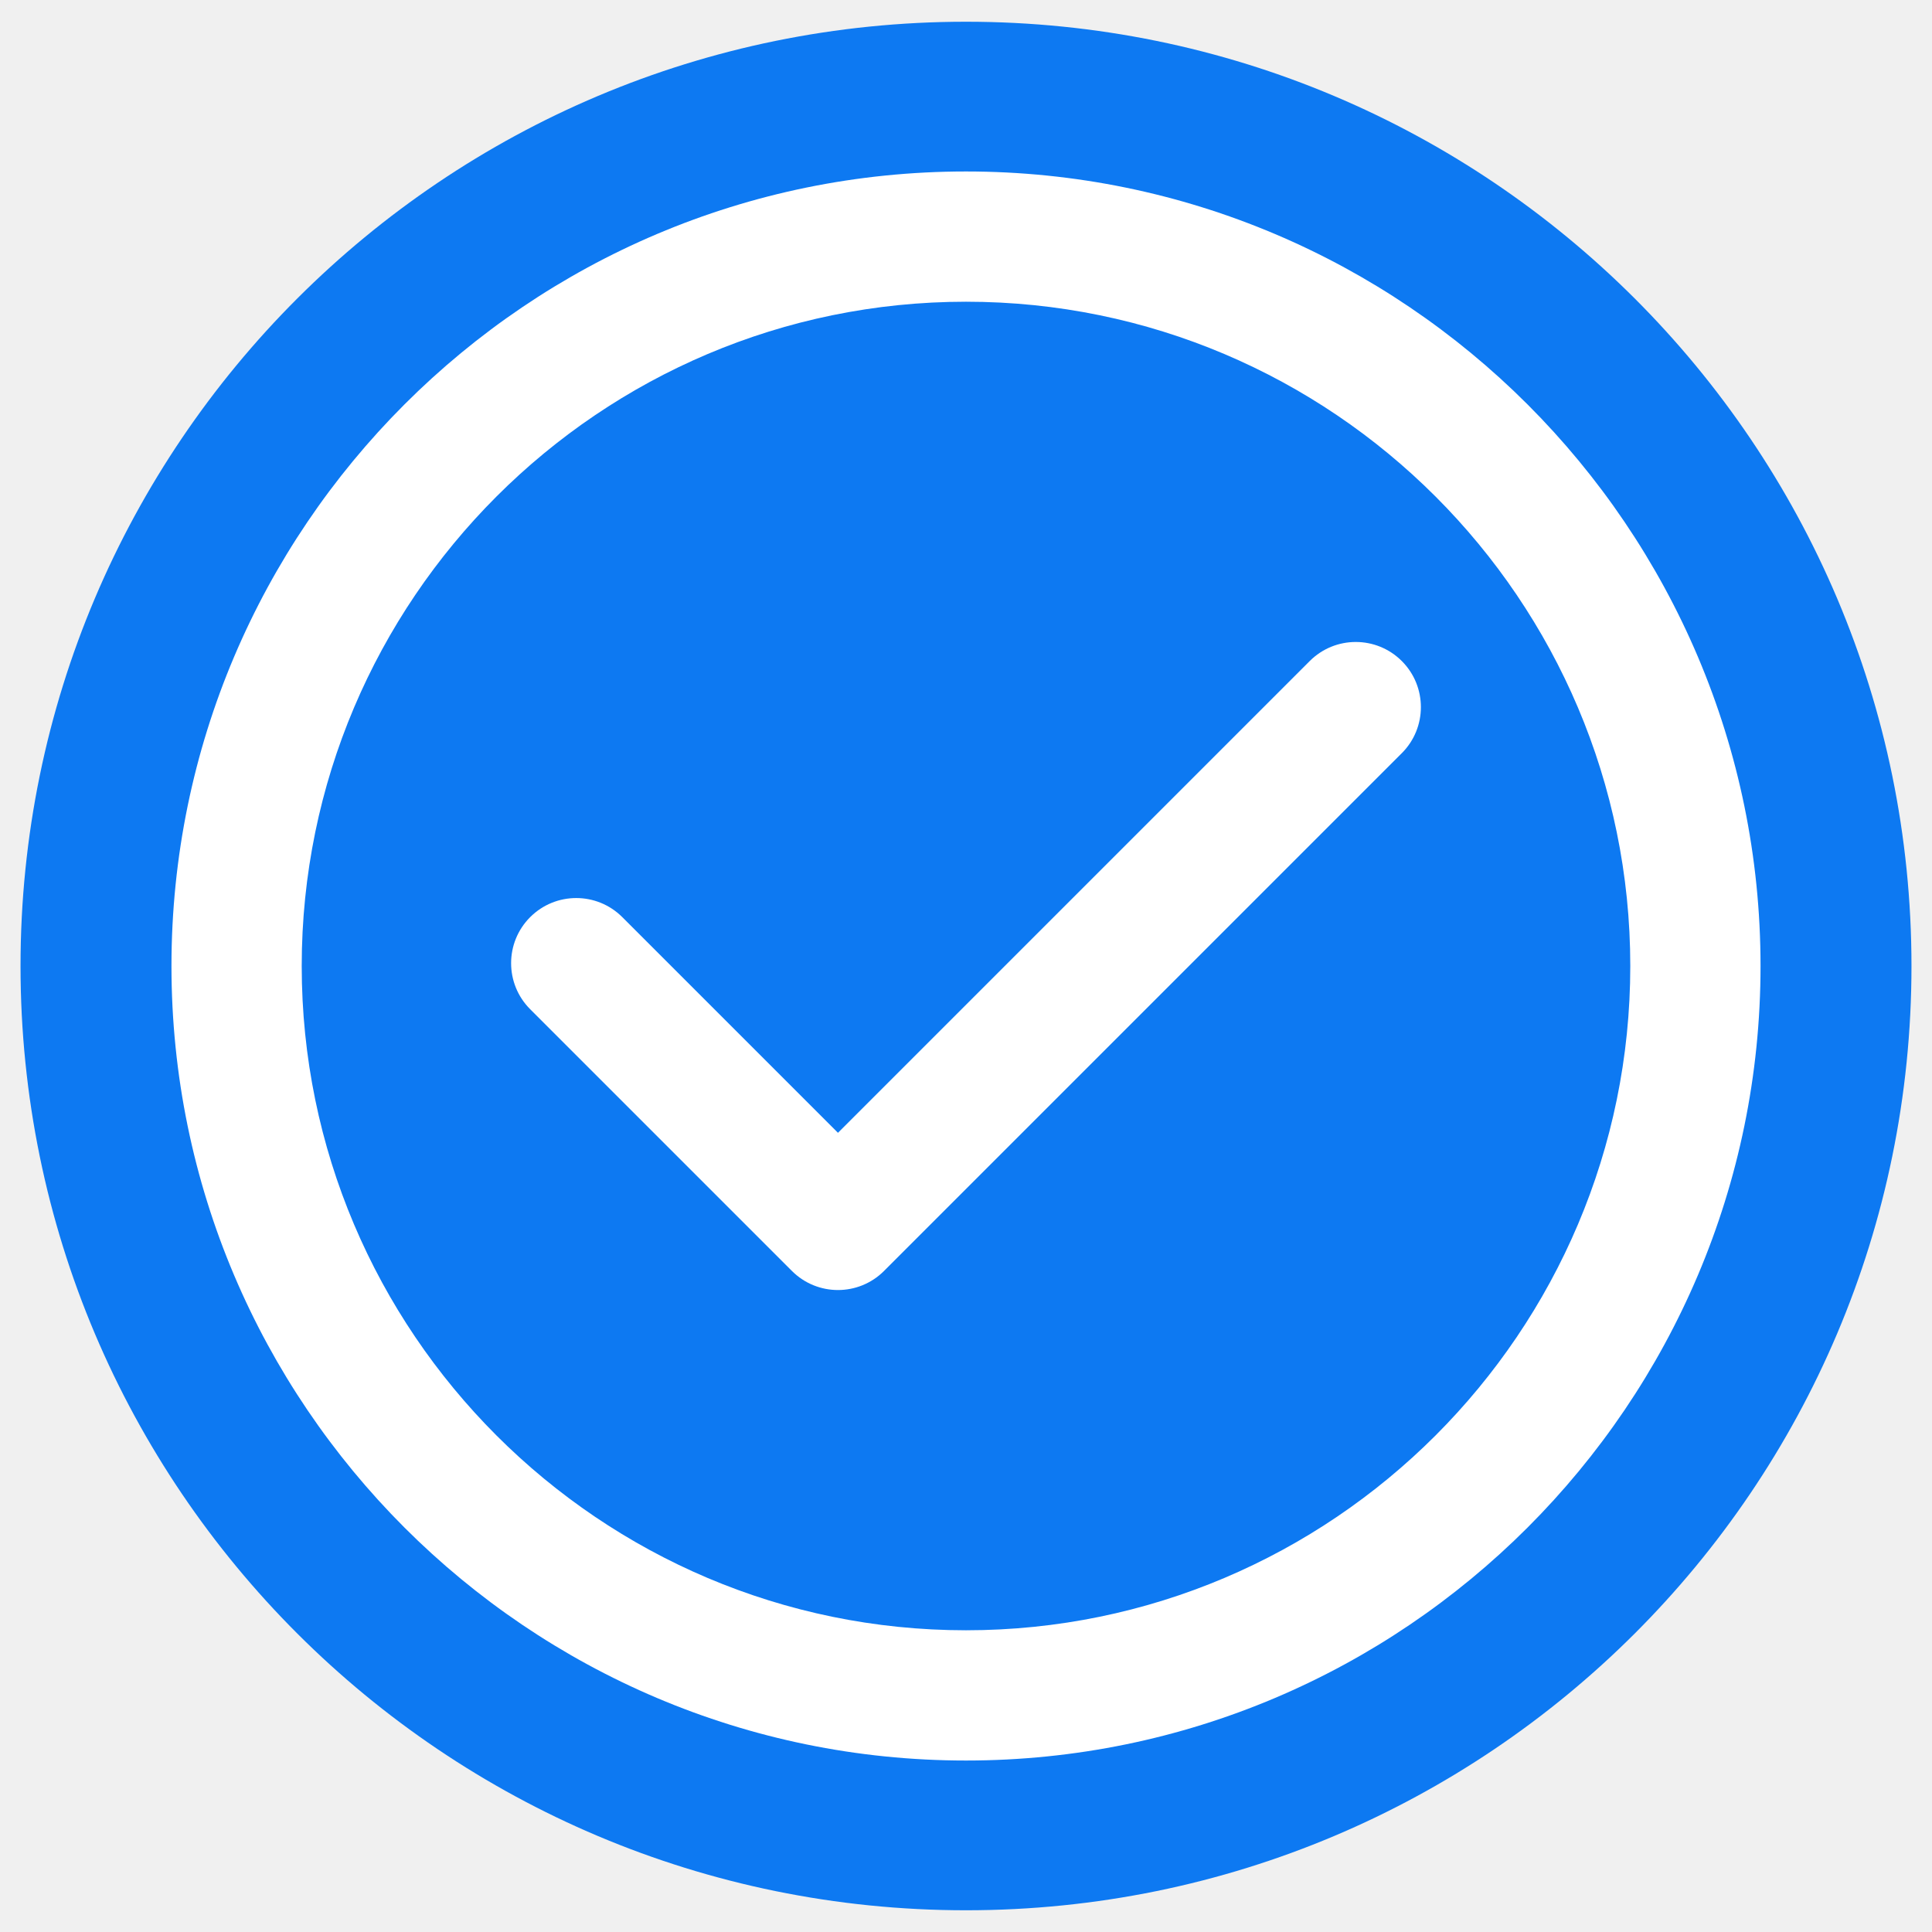
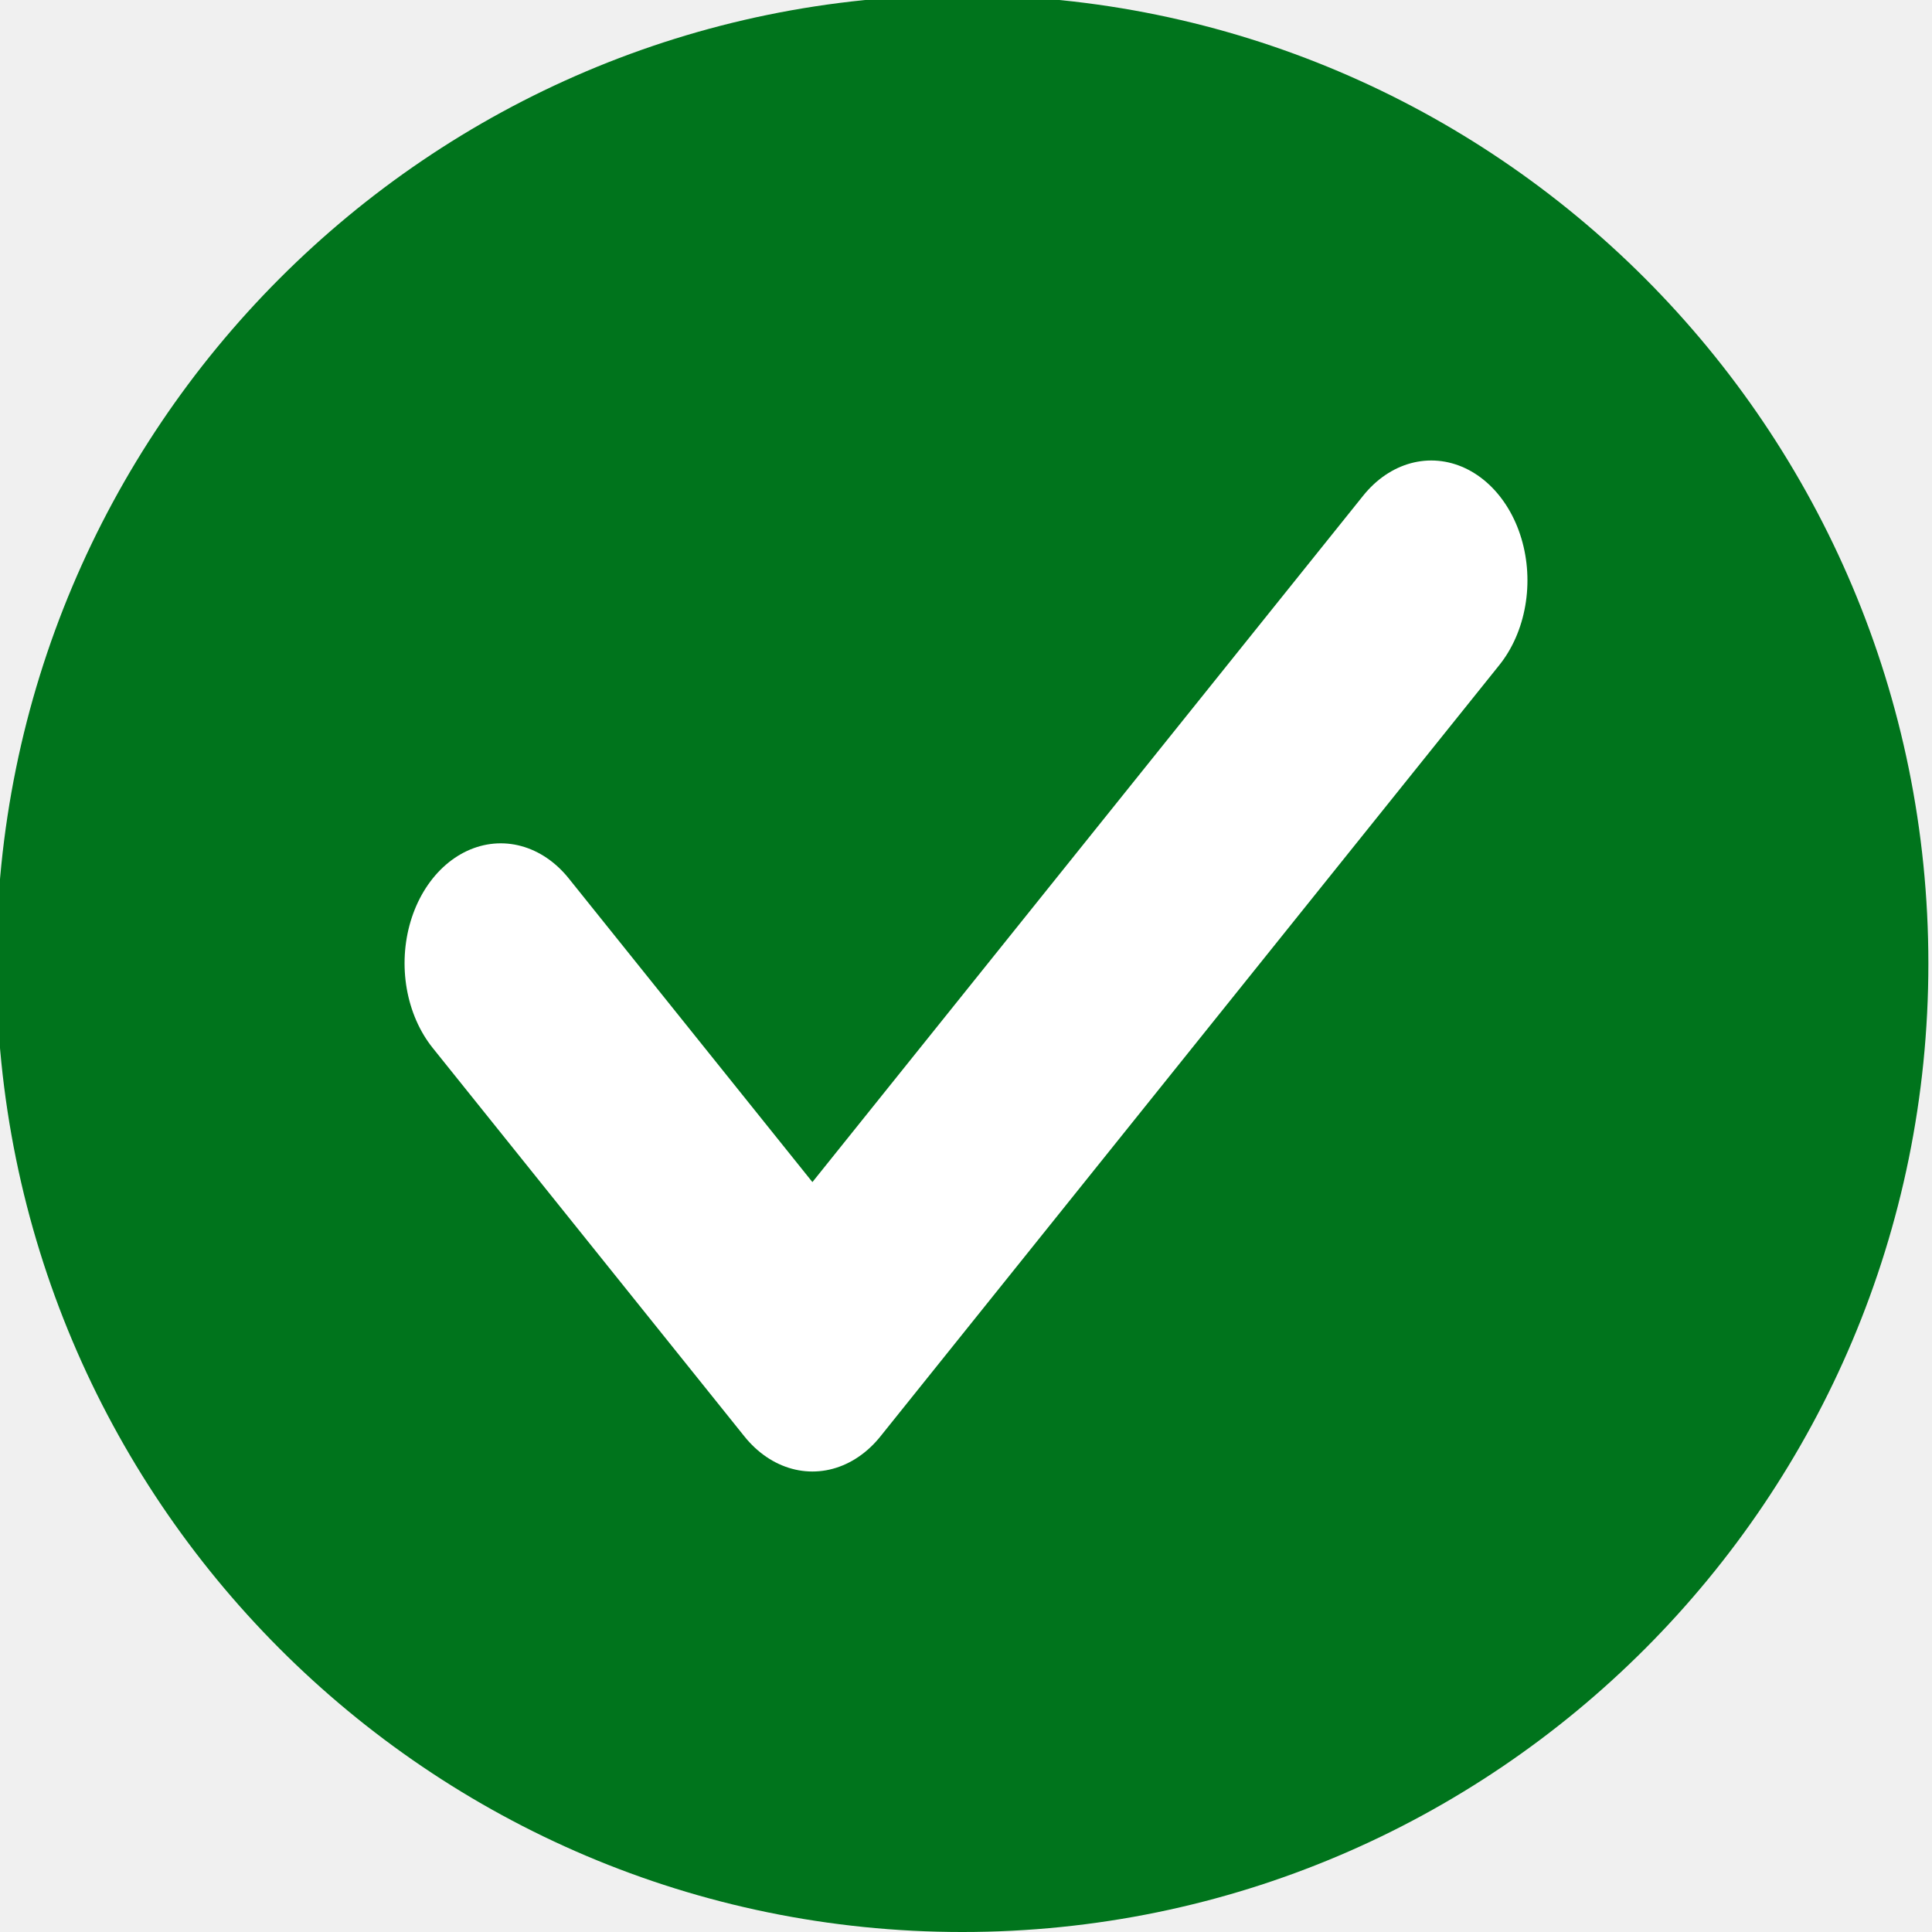
- <svg xmlns="http://www.w3.org/2000/svg" width="100%" height="100%" viewBox="0 0 800 800" version="1.1" xml:space="preserve" style="fill-rule:evenodd;clip-rule:evenodd;stroke-linejoin:round;stroke-miterlimit:2;">
-   <g transform="matrix(0.8225,0,0,0.8225,71,71)">
-     <g transform="matrix(1.34841,0,0,1.34669,-189.254,-180.421)">
-       <circle cx="437" cy="431" r="353" style="fill:rgb(13,121,242);" />
+ <svg xmlns="http://www.w3.org/2000/svg" width="100%" height="100%" viewBox="0 0 800 800" version="1.1" xml:space="preserve" style="fill-rule:evenodd;clip-rule:evenodd;stroke-linecap:round;stroke-linejoin:round;stroke-miterlimit:1.5;">
+   <g id="icon" transform="matrix(0.8225,0,0,0.8225,71,71)">
+     <g transform="matrix(1.37768,0,0,1.38113,-203.871,-196.482)">
+       <circle cx="437" cy="431" r="353" style="fill:rgb(0,116,28);" />
    </g>
-     <g>
-       <path d="M573.04,246.477L335.544,483.976L226.96,375.392C214.155,362.589 193.397,362.589 180.592,375.392C167.789,388.197 167.789,408.955 180.592,421.76L312.36,553.528C318.762,559.928 327.153,563.131 335.544,563.131C343.935,563.131 352.326,559.928 358.728,553.528L619.408,292.848C632.211,280.043 632.211,259.285 619.408,246.48C606.603,233.675 585.843,233.675 573.04,246.477Z" style="fill:white;fill-rule:nonzero;" />
-       <path d="M400.003,0.003C179.44,0.003 0,179.44 0,400C0,620.56 179.44,799.997 400.003,799.997C620.562,799.997 800,620.56 800,400C800,179.44 620.562,0.003 400.003,0.003ZM400.003,734.424C215.597,734.424 65.573,584.405 65.573,400C65.573,215.597 215.597,65.576 400.003,65.576C584.405,65.576 734.427,215.597 734.427,400C734.427,584.405 584.405,734.424 400.003,734.424Z" style="fill:white;fill-rule:nonzero;" />
+     <g transform="matrix(1.4782,0,0,1.84226,-184.558,-332.784)">
+       <path d="M237,397L343.144,503.144L553.907,292.381" style="fill:none;stroke:white;stroke-width:65.52px;" />
    </g>
  </g>
</svg>
